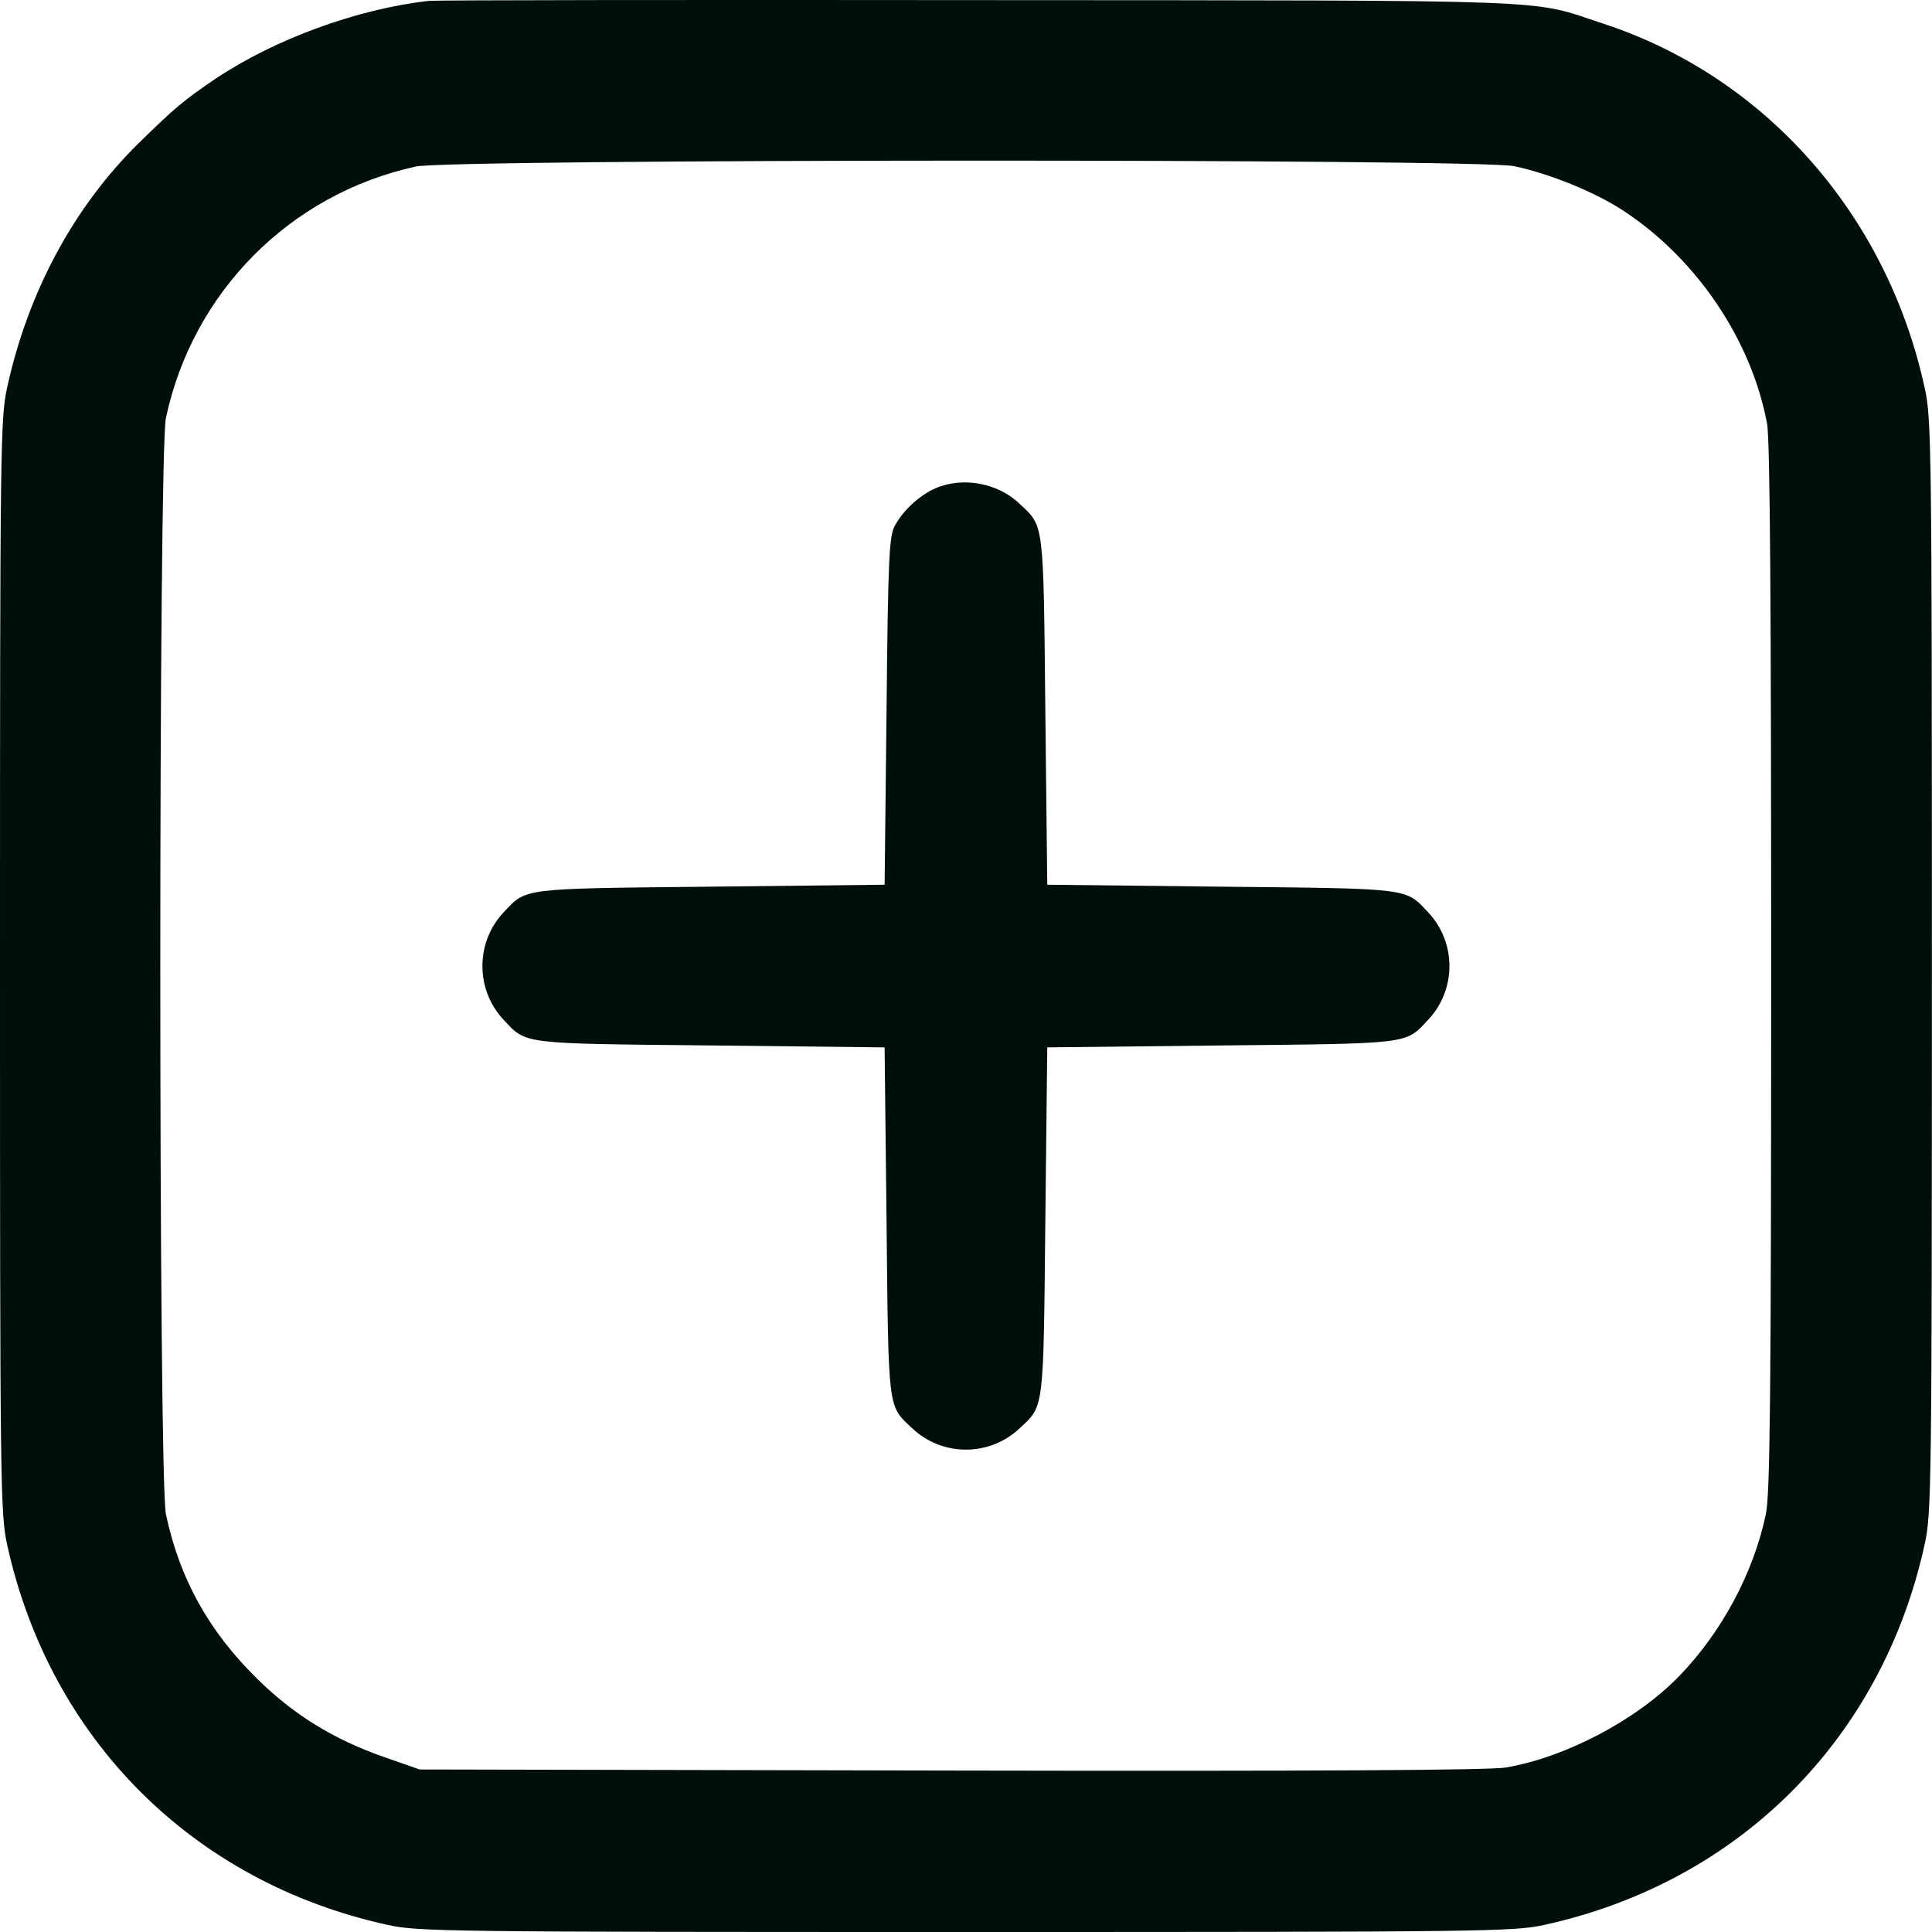
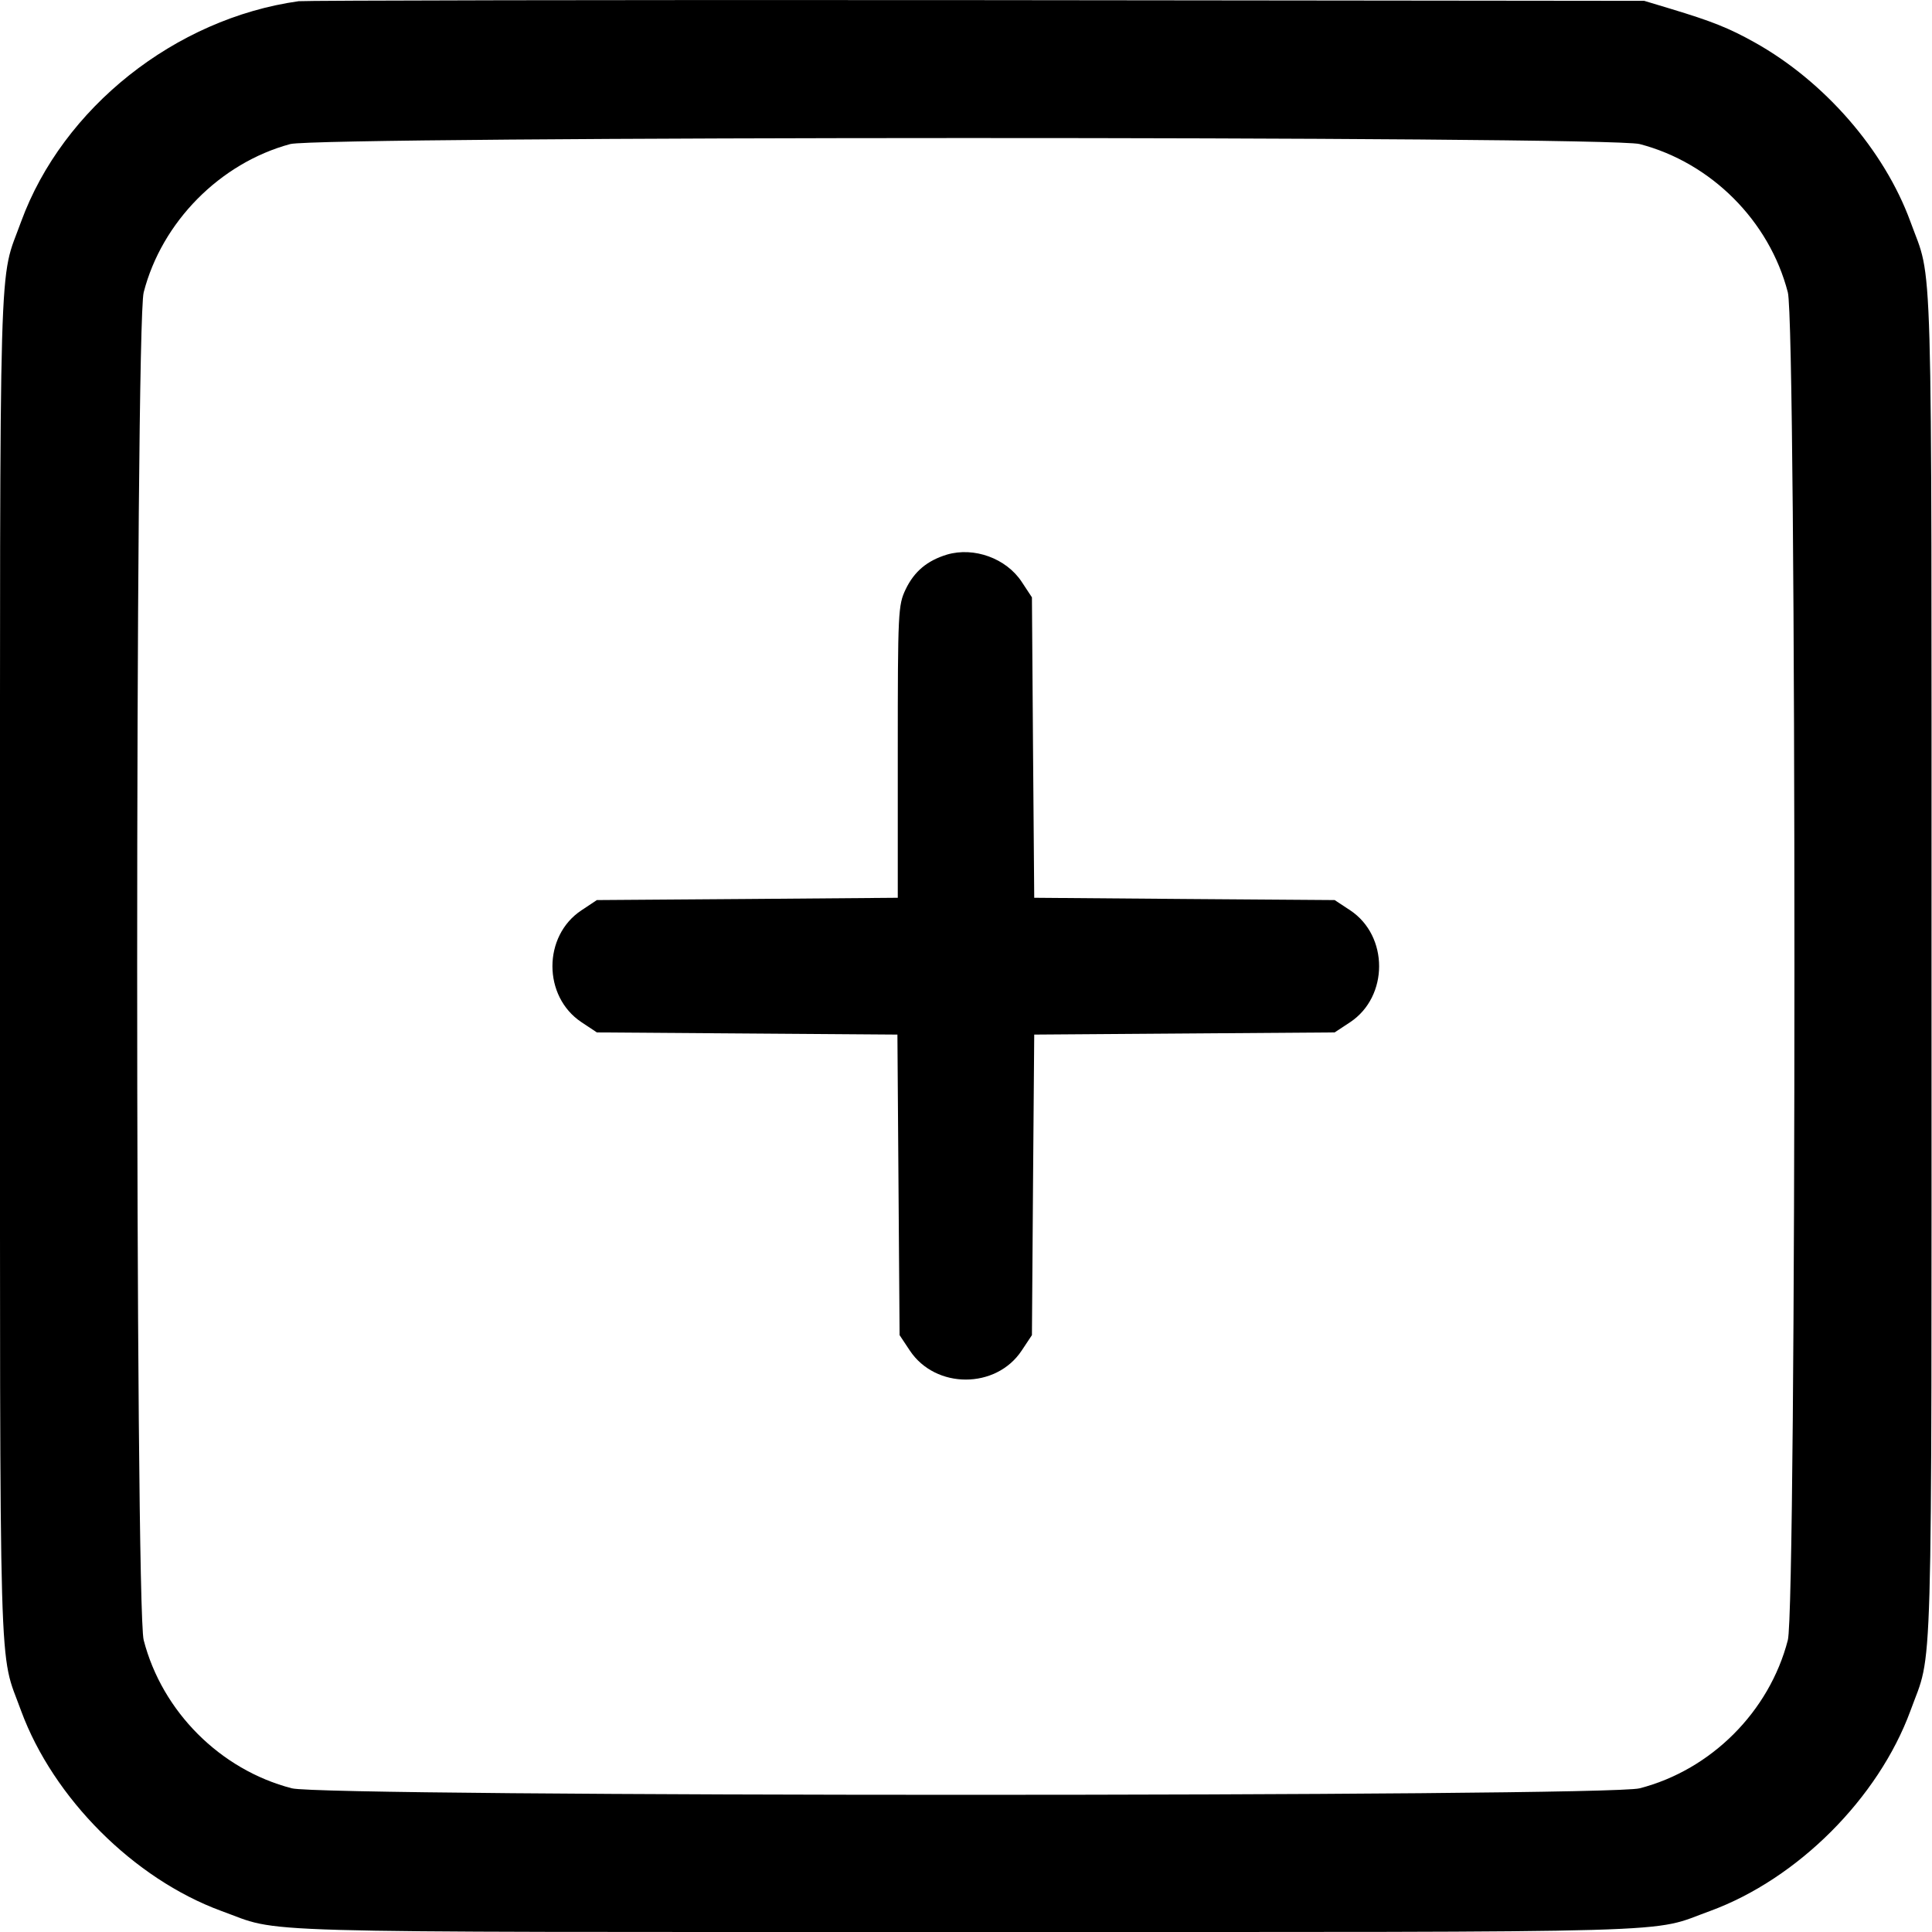
- <svg xmlns="http://www.w3.org/2000/svg" viewBox="0 0 16 16" fill="none">
-   <path d="M3.554 0.007C2.959 0.073 2.276 0.324 1.785 0.652C1.525 0.828 1.446 0.894 1.149 1.185C0.611 1.714 0.232 2.418 0.059 3.21C0.003 3.464 0 3.699 0 8.001C0 12.302 0.003 12.537 0.059 12.791C0.413 14.403 1.597 15.587 3.209 15.941C3.463 15.997 3.698 16 7.999 16C12.301 16 12.536 15.997 12.79 15.941C14.402 15.587 15.585 14.403 15.939 12.791C15.996 12.537 15.999 12.302 15.999 8.001C15.999 3.699 15.996 3.464 15.939 3.21C15.626 1.776 14.618 0.634 13.275 0.195C12.655 -0.008 13.031 0.004 8.125 0.001C5.67 -0.002 3.613 0.001 3.554 0.007ZM12.539 1.376C12.834 1.438 13.212 1.592 13.444 1.745C14.051 2.143 14.505 2.816 14.634 3.508C14.659 3.633 14.668 5.042 14.668 8.013C14.668 11.573 14.659 12.374 14.624 12.54C14.521 13.029 14.258 13.517 13.907 13.88C13.554 14.244 12.968 14.553 12.47 14.638C12.332 14.66 10.917 14.669 7.874 14.663L3.475 14.654L3.178 14.55C2.765 14.406 2.43 14.2 2.129 13.902C1.728 13.508 1.487 13.073 1.374 12.54C1.312 12.237 1.312 3.765 1.374 3.461C1.597 2.418 2.401 1.607 3.444 1.379C3.729 1.316 12.245 1.313 12.539 1.376Z" fill="#000e0c" />
-   <path d="M7.749 4.043C7.617 4.1 7.48 4.225 7.411 4.353C7.364 4.435 7.354 4.622 7.342 5.887L7.326 7.327L5.886 7.343C4.311 7.359 4.361 7.353 4.173 7.553C3.936 7.803 3.936 8.198 4.173 8.448C4.361 8.649 4.311 8.642 5.886 8.658L7.326 8.674L7.342 10.114C7.358 11.689 7.351 11.639 7.552 11.826C7.802 12.065 8.197 12.065 8.447 11.826C8.647 11.639 8.641 11.689 8.657 10.114L8.673 8.674L10.113 8.658C11.688 8.642 11.637 8.649 11.825 8.448C12.063 8.198 12.063 7.803 11.825 7.553C11.637 7.353 11.688 7.359 10.113 7.343L8.673 7.327L8.657 5.887C8.641 4.312 8.647 4.363 8.447 4.175C8.266 3.999 7.974 3.946 7.749 4.043Z" fill="#000e0c" />
+ <svg xmlns="http://www.w3.org/2000/svg" width="16" height="16" viewBox="0 0 16 16" fill="none">
+   <path d="M2.473 0.01C1.45 0.154 0.52 0.893 0.175 1.835C-0.012 2.355 0 1.863 0 8.002C0 14.14 -0.012 13.649 0.175 14.169C0.442 14.892 1.108 15.559 1.831 15.825C2.351 16.012 1.86 16 7.998 16C14.137 16 13.645 16.012 14.165 15.825C14.888 15.559 15.555 14.892 15.821 14.169C16.009 13.649 15.996 14.14 15.996 8.002C15.996 1.863 16.009 2.355 15.821 1.835C15.605 1.244 15.11 0.674 14.531 0.351C14.318 0.232 14.177 0.176 13.836 0.073L13.617 0.007L8.092 0.001C5.052 -0.002 2.526 0.004 2.473 0.01ZM13.579 1.193C14.171 1.347 14.653 1.829 14.806 2.421C14.879 2.69 14.879 13.314 14.806 13.583C14.653 14.175 14.171 14.657 13.579 14.81C13.31 14.882 2.686 14.882 2.417 14.81C1.825 14.657 1.343 14.175 1.19 13.583C1.118 13.314 1.118 2.69 1.19 2.421C1.34 1.838 1.822 1.35 2.404 1.193C2.658 1.128 13.316 1.125 13.579 1.193Z" fill="black" />
+   <path d="M7.842 4.593C7.679 4.643 7.572 4.731 7.5 4.881C7.438 5.012 7.435 5.062 7.435 6.227V7.435L6.189 7.445L4.943 7.454L4.815 7.539C4.495 7.751 4.495 8.252 4.815 8.465L4.943 8.55L6.186 8.559L7.432 8.568L7.441 9.814L7.45 11.057L7.535 11.185C7.748 11.505 8.249 11.505 8.461 11.185L8.546 11.057L8.555 9.814L8.565 8.568L9.811 8.559L11.053 8.55L11.182 8.465C11.501 8.252 11.501 7.751 11.182 7.539L11.053 7.454L9.811 7.445L8.565 7.435L8.555 6.189L8.546 4.947L8.461 4.818C8.333 4.624 8.067 4.527 7.842 4.593Z" fill="black" />
</svg>
